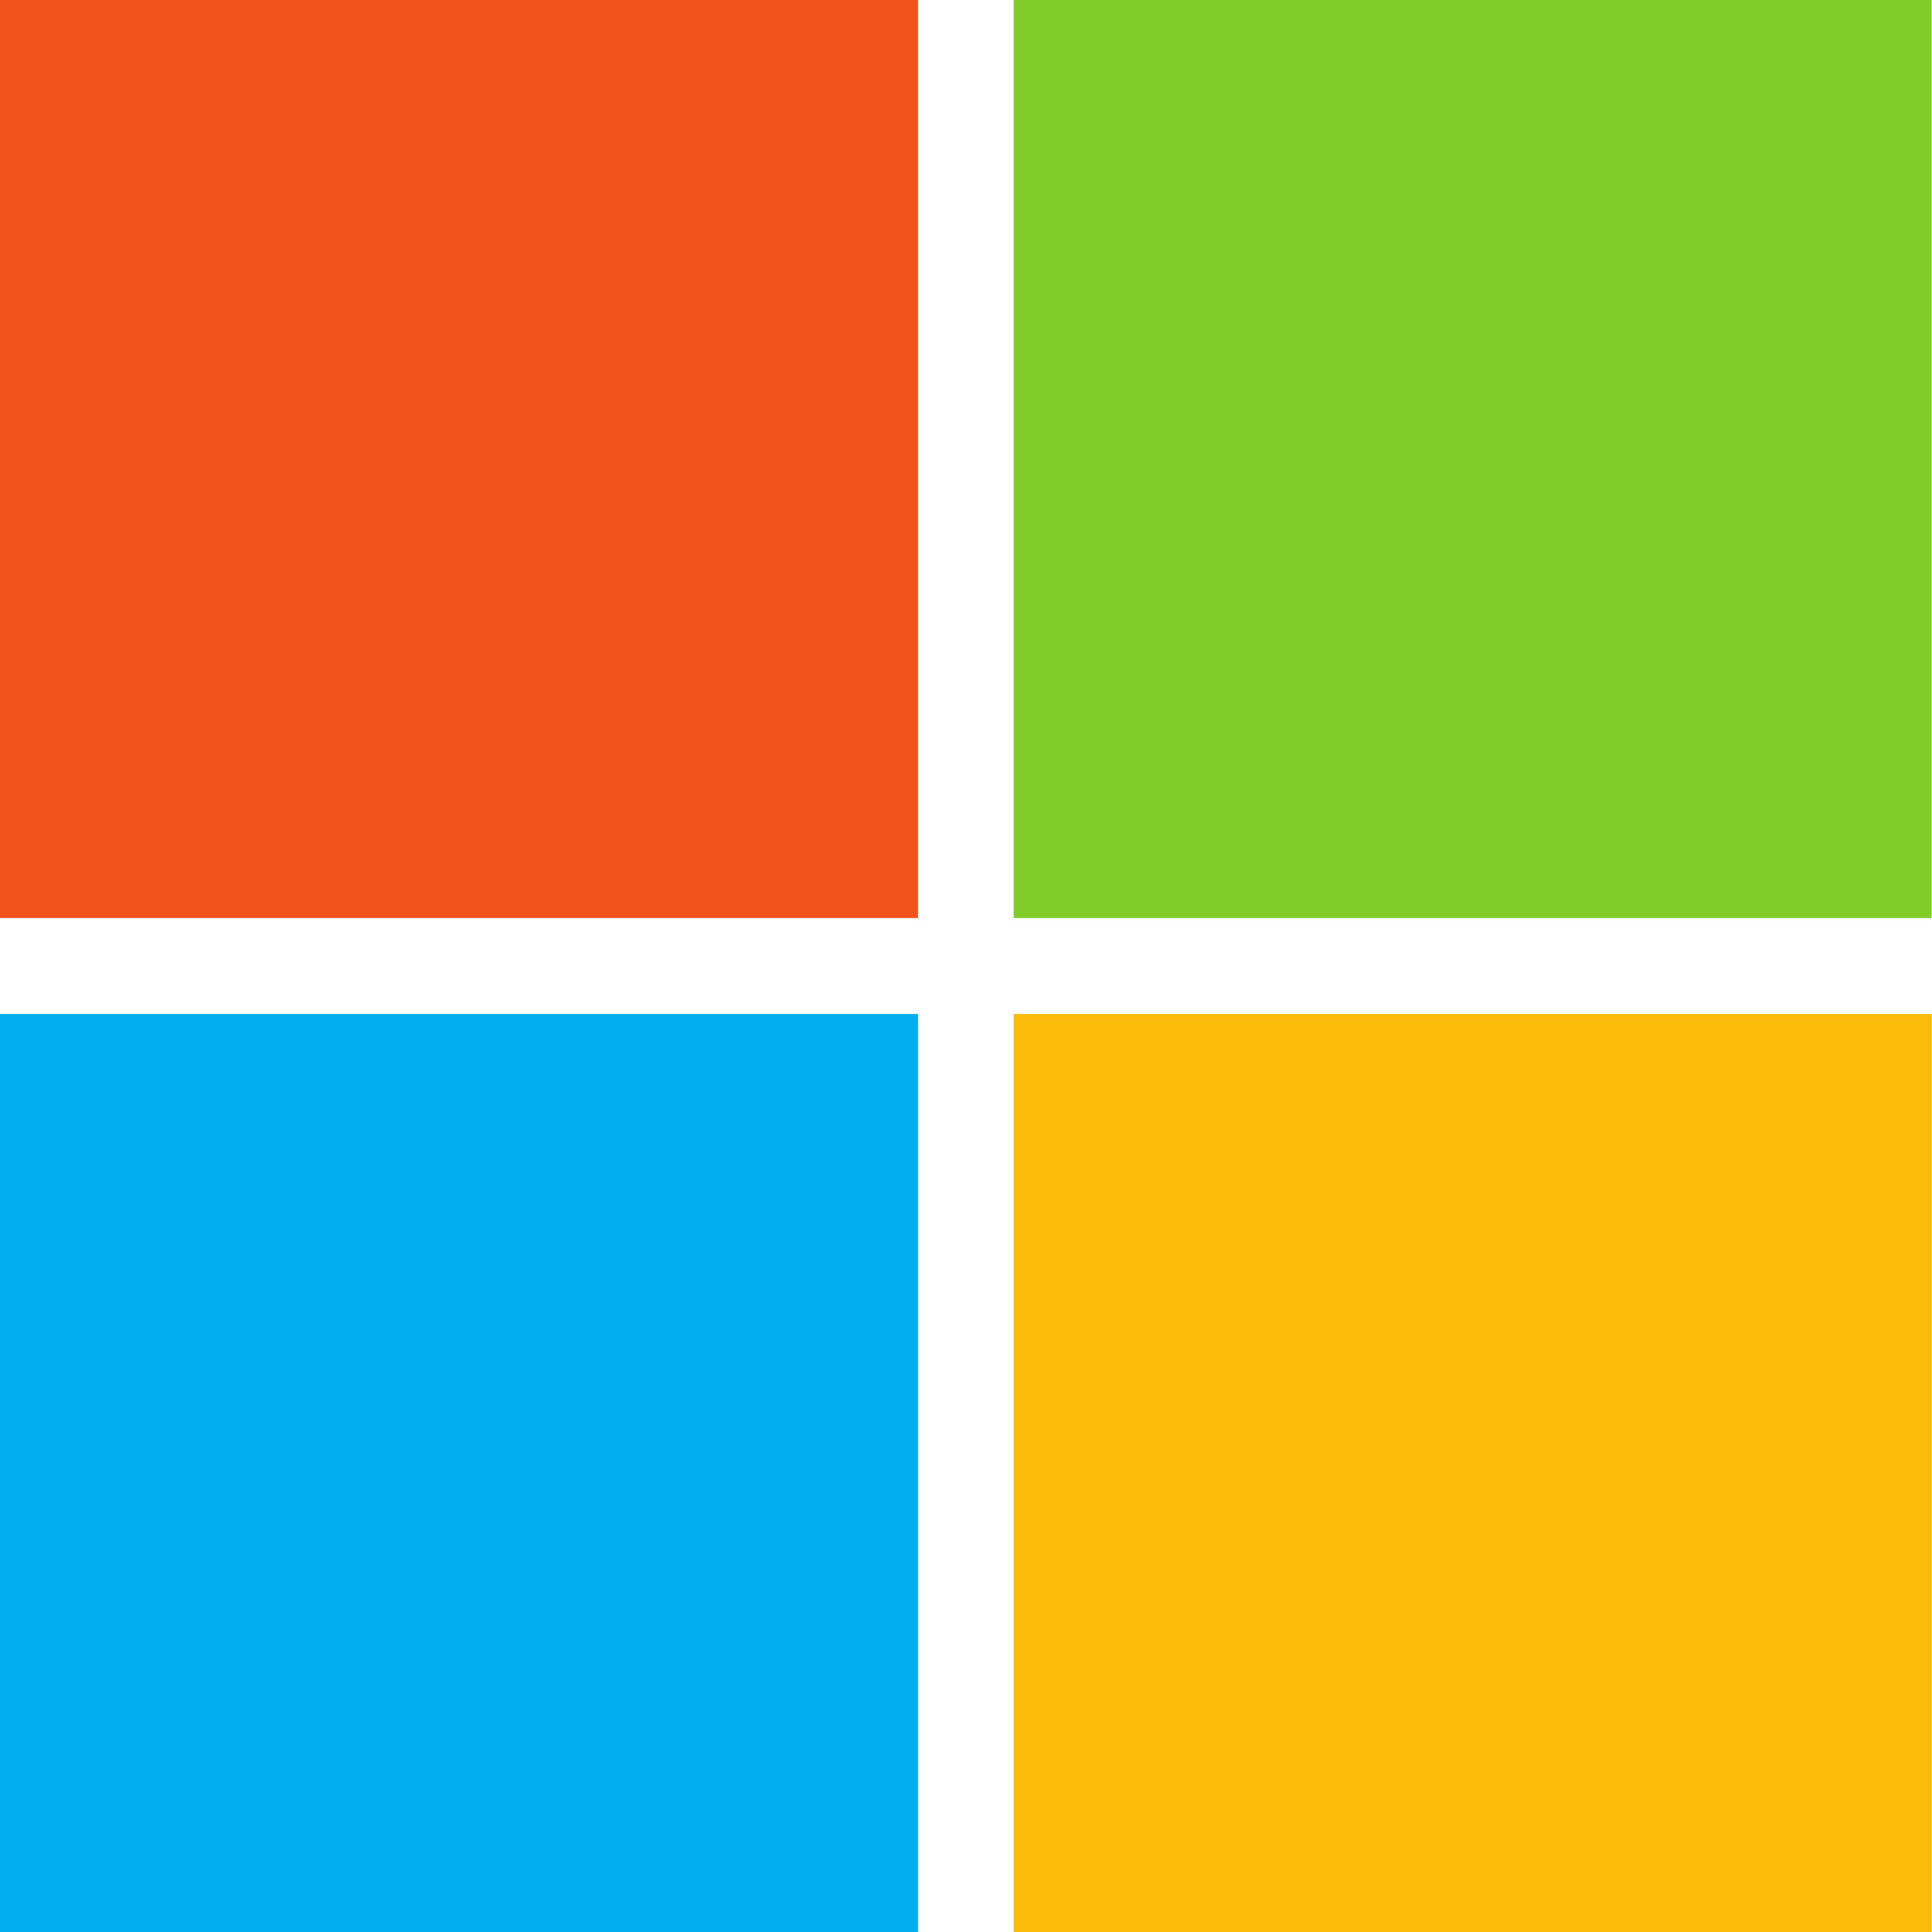
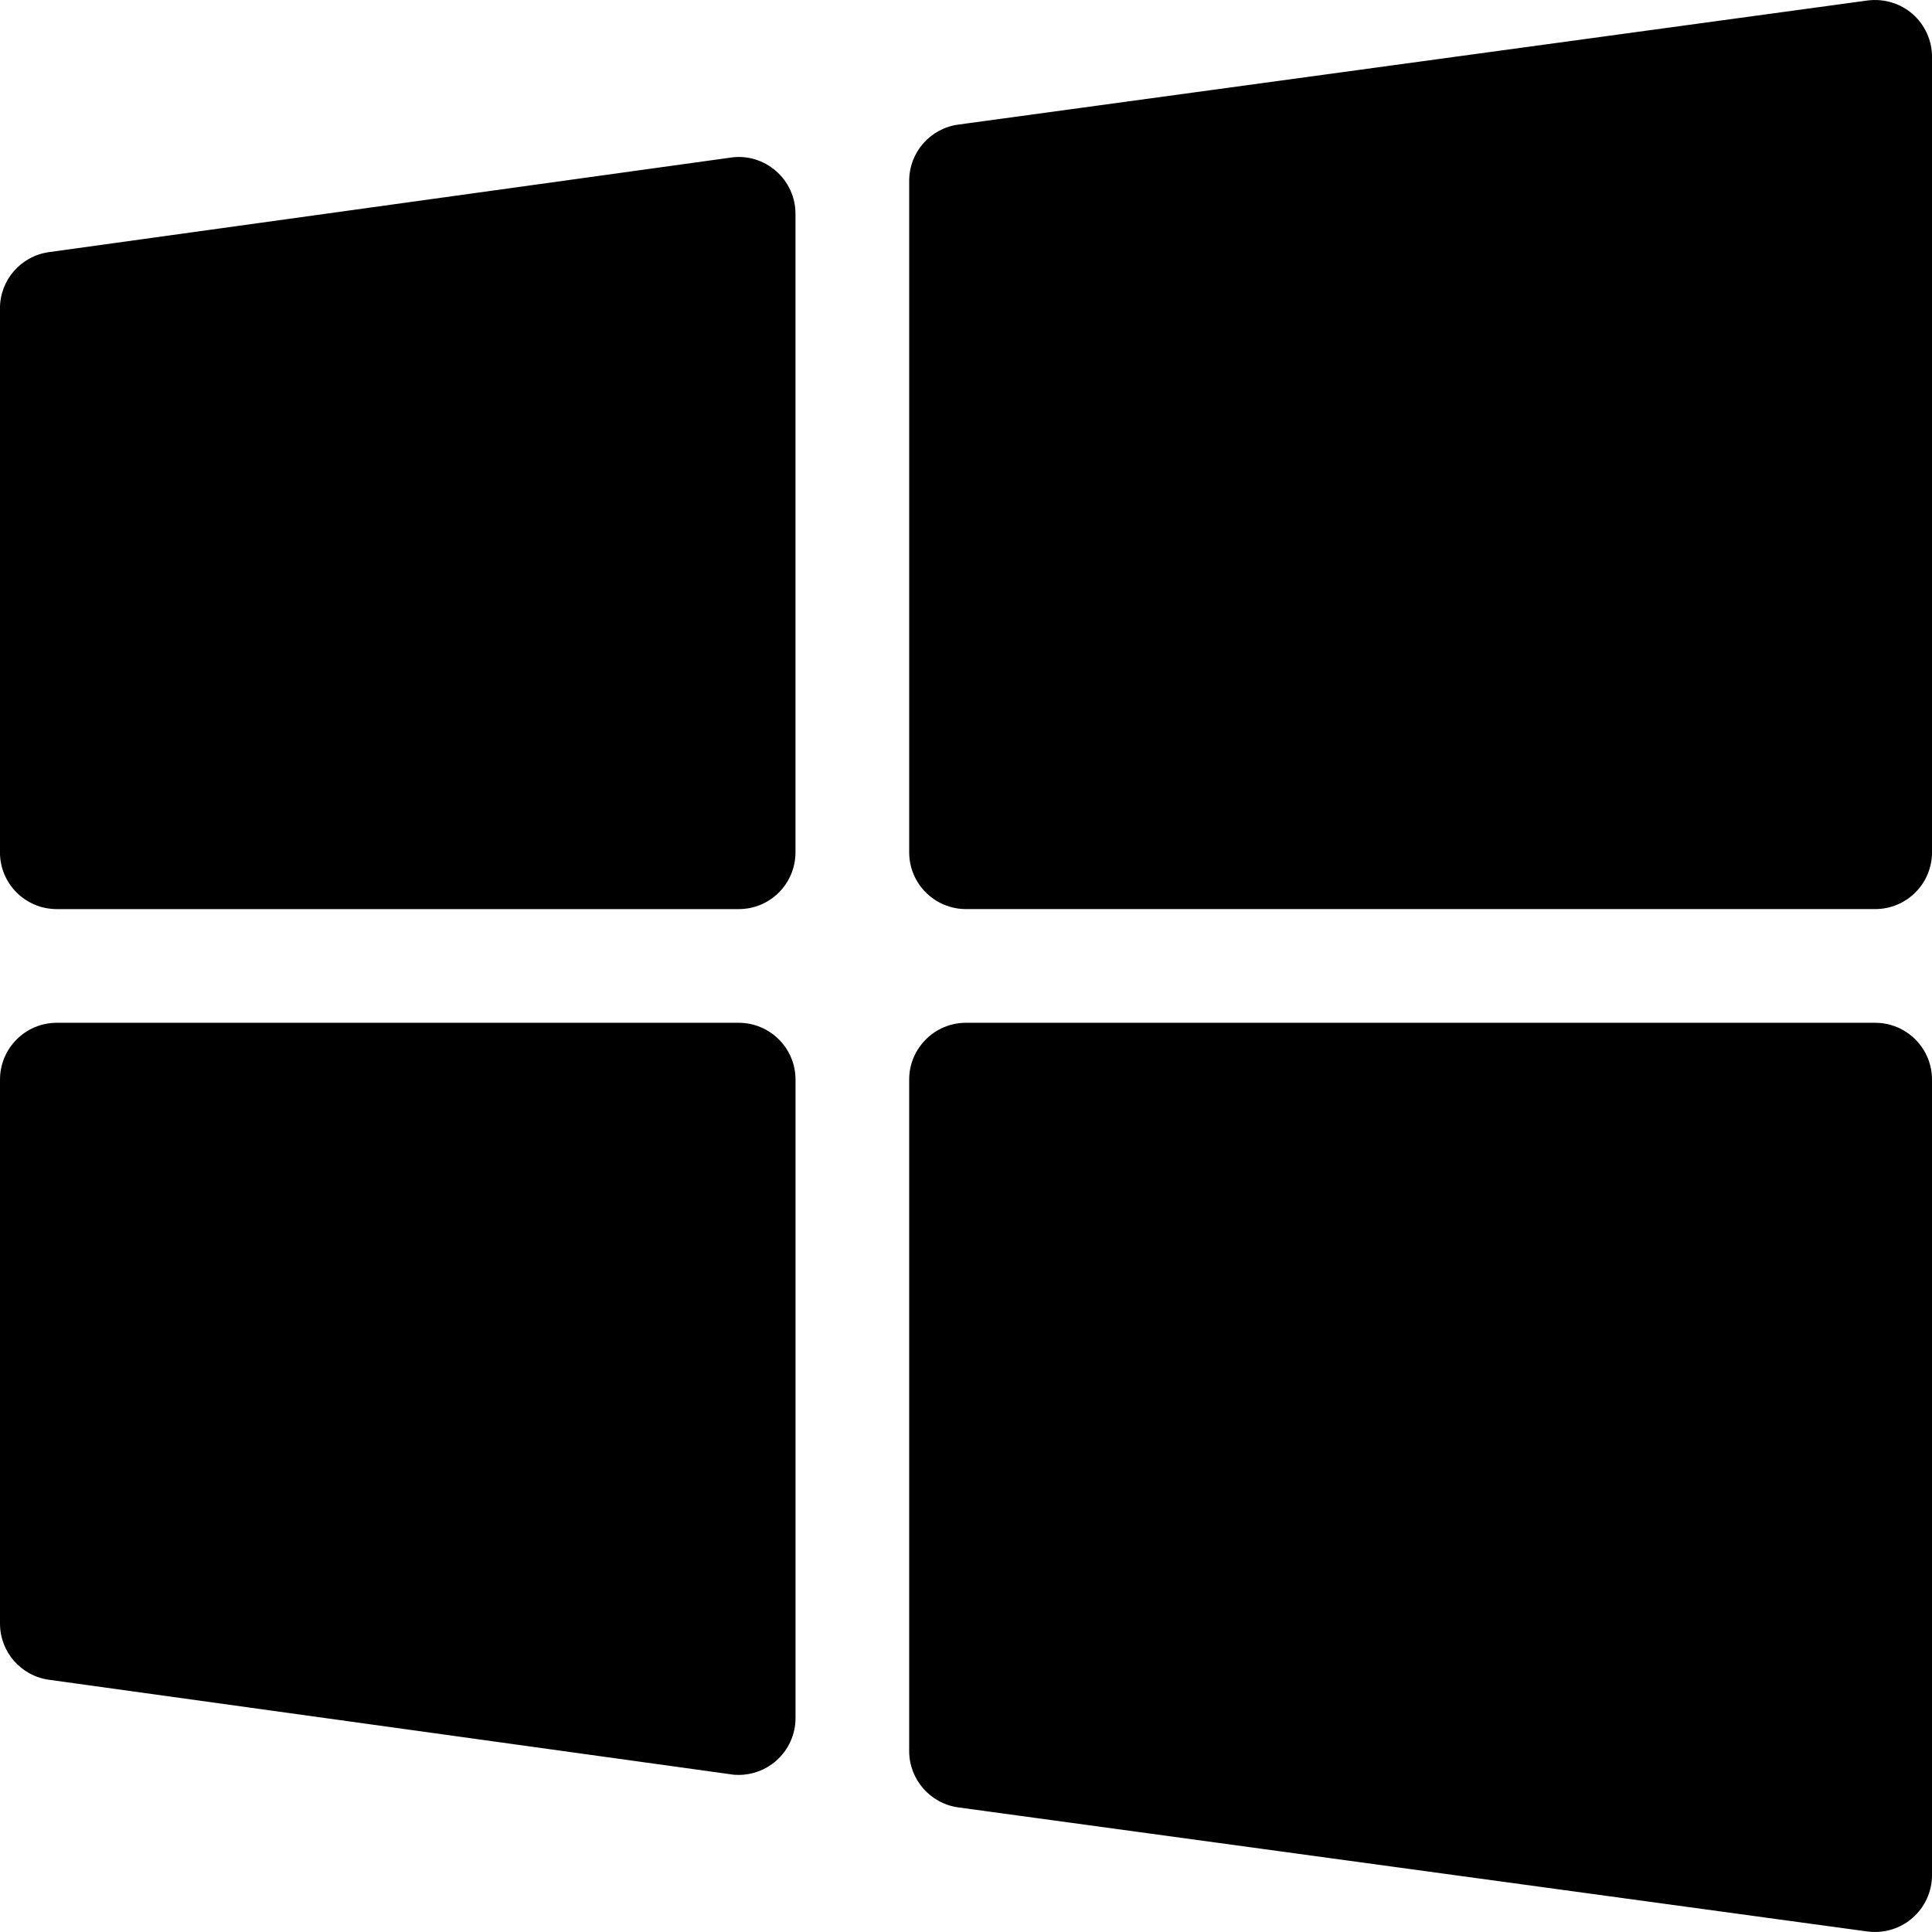
- <svg xmlns="http://www.w3.org/2000/svg" enable-background="new 0 0 2499.6 2500" viewBox="0 0 2499.6 2500">
-   <path d="m1187.9 1187.9h-1187.9v-1187.9h1187.9z" fill="#f1511b">
-  </path>
-   <path d="m2499.6 1187.9h-1188v-1187.9h1187.9v1187.9z" fill="#80cc28">
-  </path>
-   <path d="m1187.9 2500h-1187.9v-1187.9h1187.9z" fill="#00adef">
-  </path>
-   <path d="m2499.6 2500h-1188v-1187.9h1187.9v1187.9z" fill="#fbbc09">
-  </path>
+ <svg xmlns="http://www.w3.org/2000/svg" fill="#000000" viewBox="0 0 1920 1920">
+   <path d="M1863.53 1016.437c31.171 0 56.47 25.299 56.47 56.47v790.589c0 16.376-7.115 31.849-19.313 42.465-10.39 9.149-23.605 14.005-37.158 14.005-2.484 0-5.082-.113-7.567-.452l-903.53-123.331c-28.008-3.84-48.903-27.784-48.903-56.02v-667.256c0-31.171 25.3-56.47 56.471-56.47Zm-1129.412 0c31.171 0 56.47 25.299 56.47 56.47v634.504c0 16.376-7.115 31.85-19.426 42.579-10.39 9.035-23.491 13.891-37.044 13.891-2.485 0-5.196-.113-7.68-.564L48.79 1669.35C20.78 1665.51 0 1641.68 0 1613.444v-540.537c0-31.171 25.299-56.47 56.47-56.47Zm-7.726-859.855c16.151-2.372 32.415 2.597 44.725 13.327 12.424 10.73 19.426 26.315 19.426 42.579V846.99c0 31.285-25.186 56.47-56.47 56.47H56.424c-31.171 0-56.47-25.185-56.47-56.47V306.455c0-28.123 20.781-52.066 48.79-55.906ZM1855.974.474c16.15-2.033 32.414 2.71 44.724 13.44 12.198 10.73 19.313 26.203 19.313 42.466v790.588c0 31.285-25.299 56.471-56.47 56.471H960.01c-31.171 0-56.47-25.186-56.47-56.47V179.711c0-28.235 20.78-52.066 48.903-55.906Z" fill-rule="evenodd" />
</svg>
